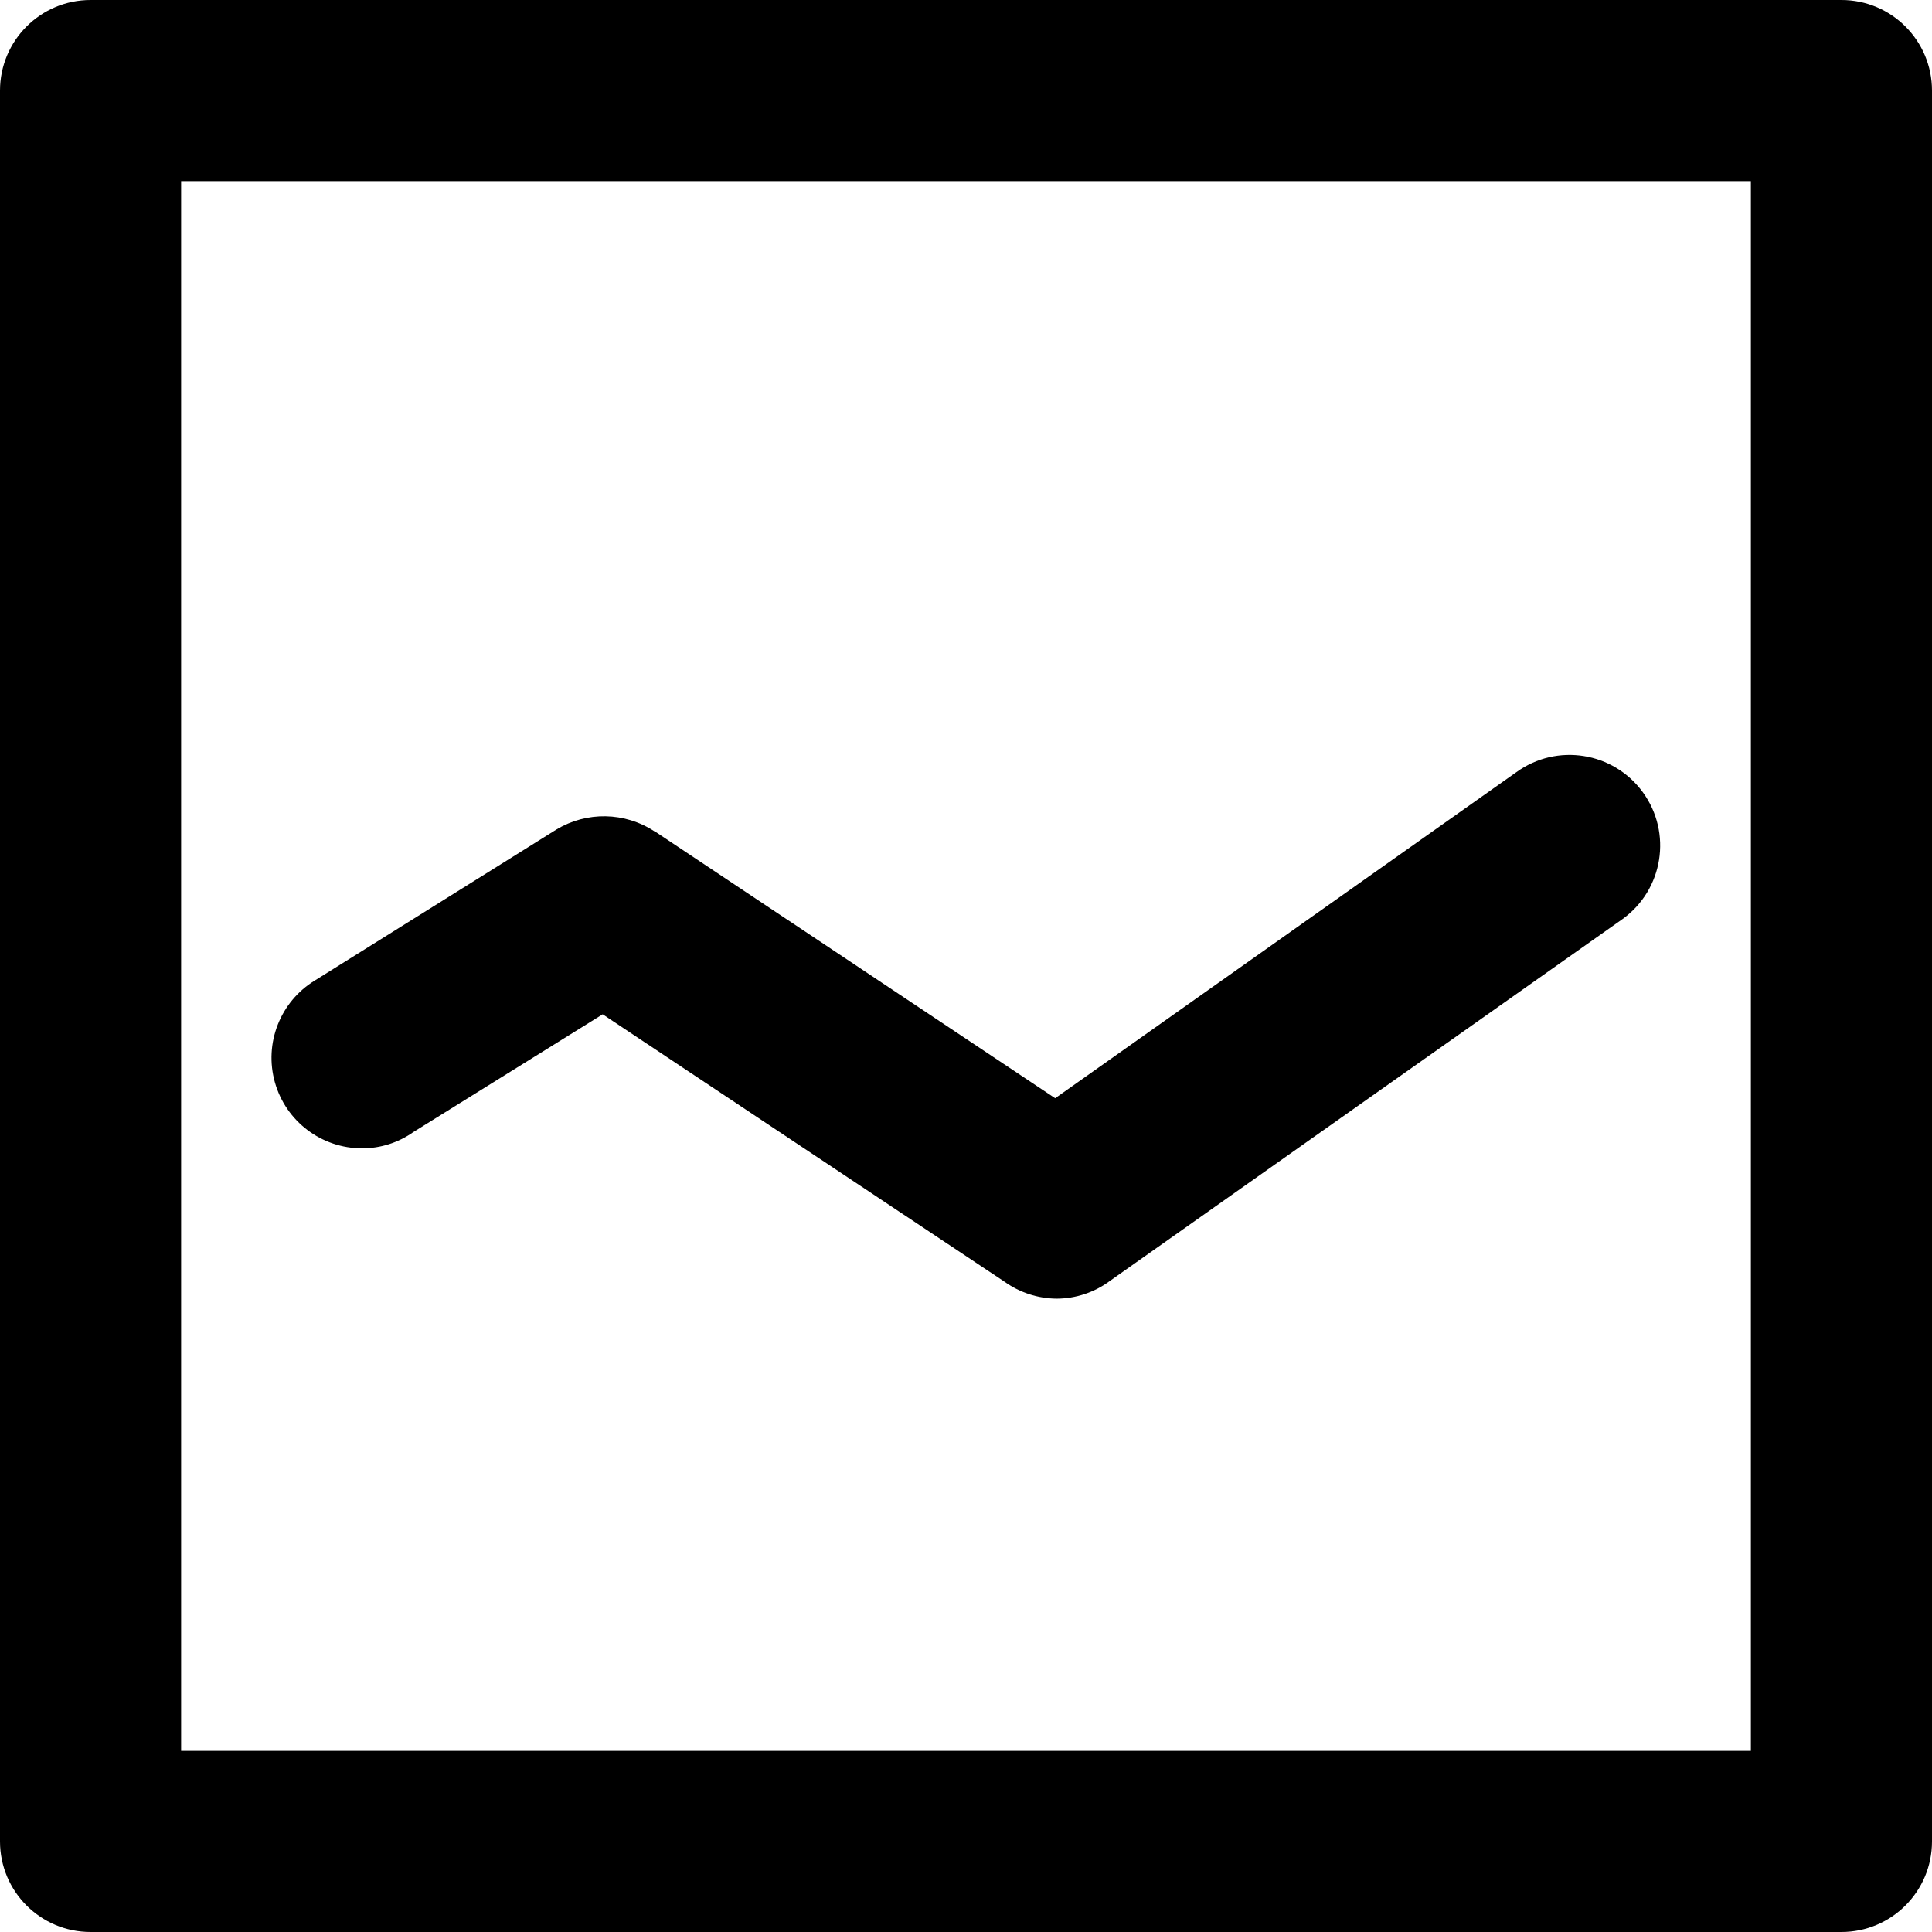
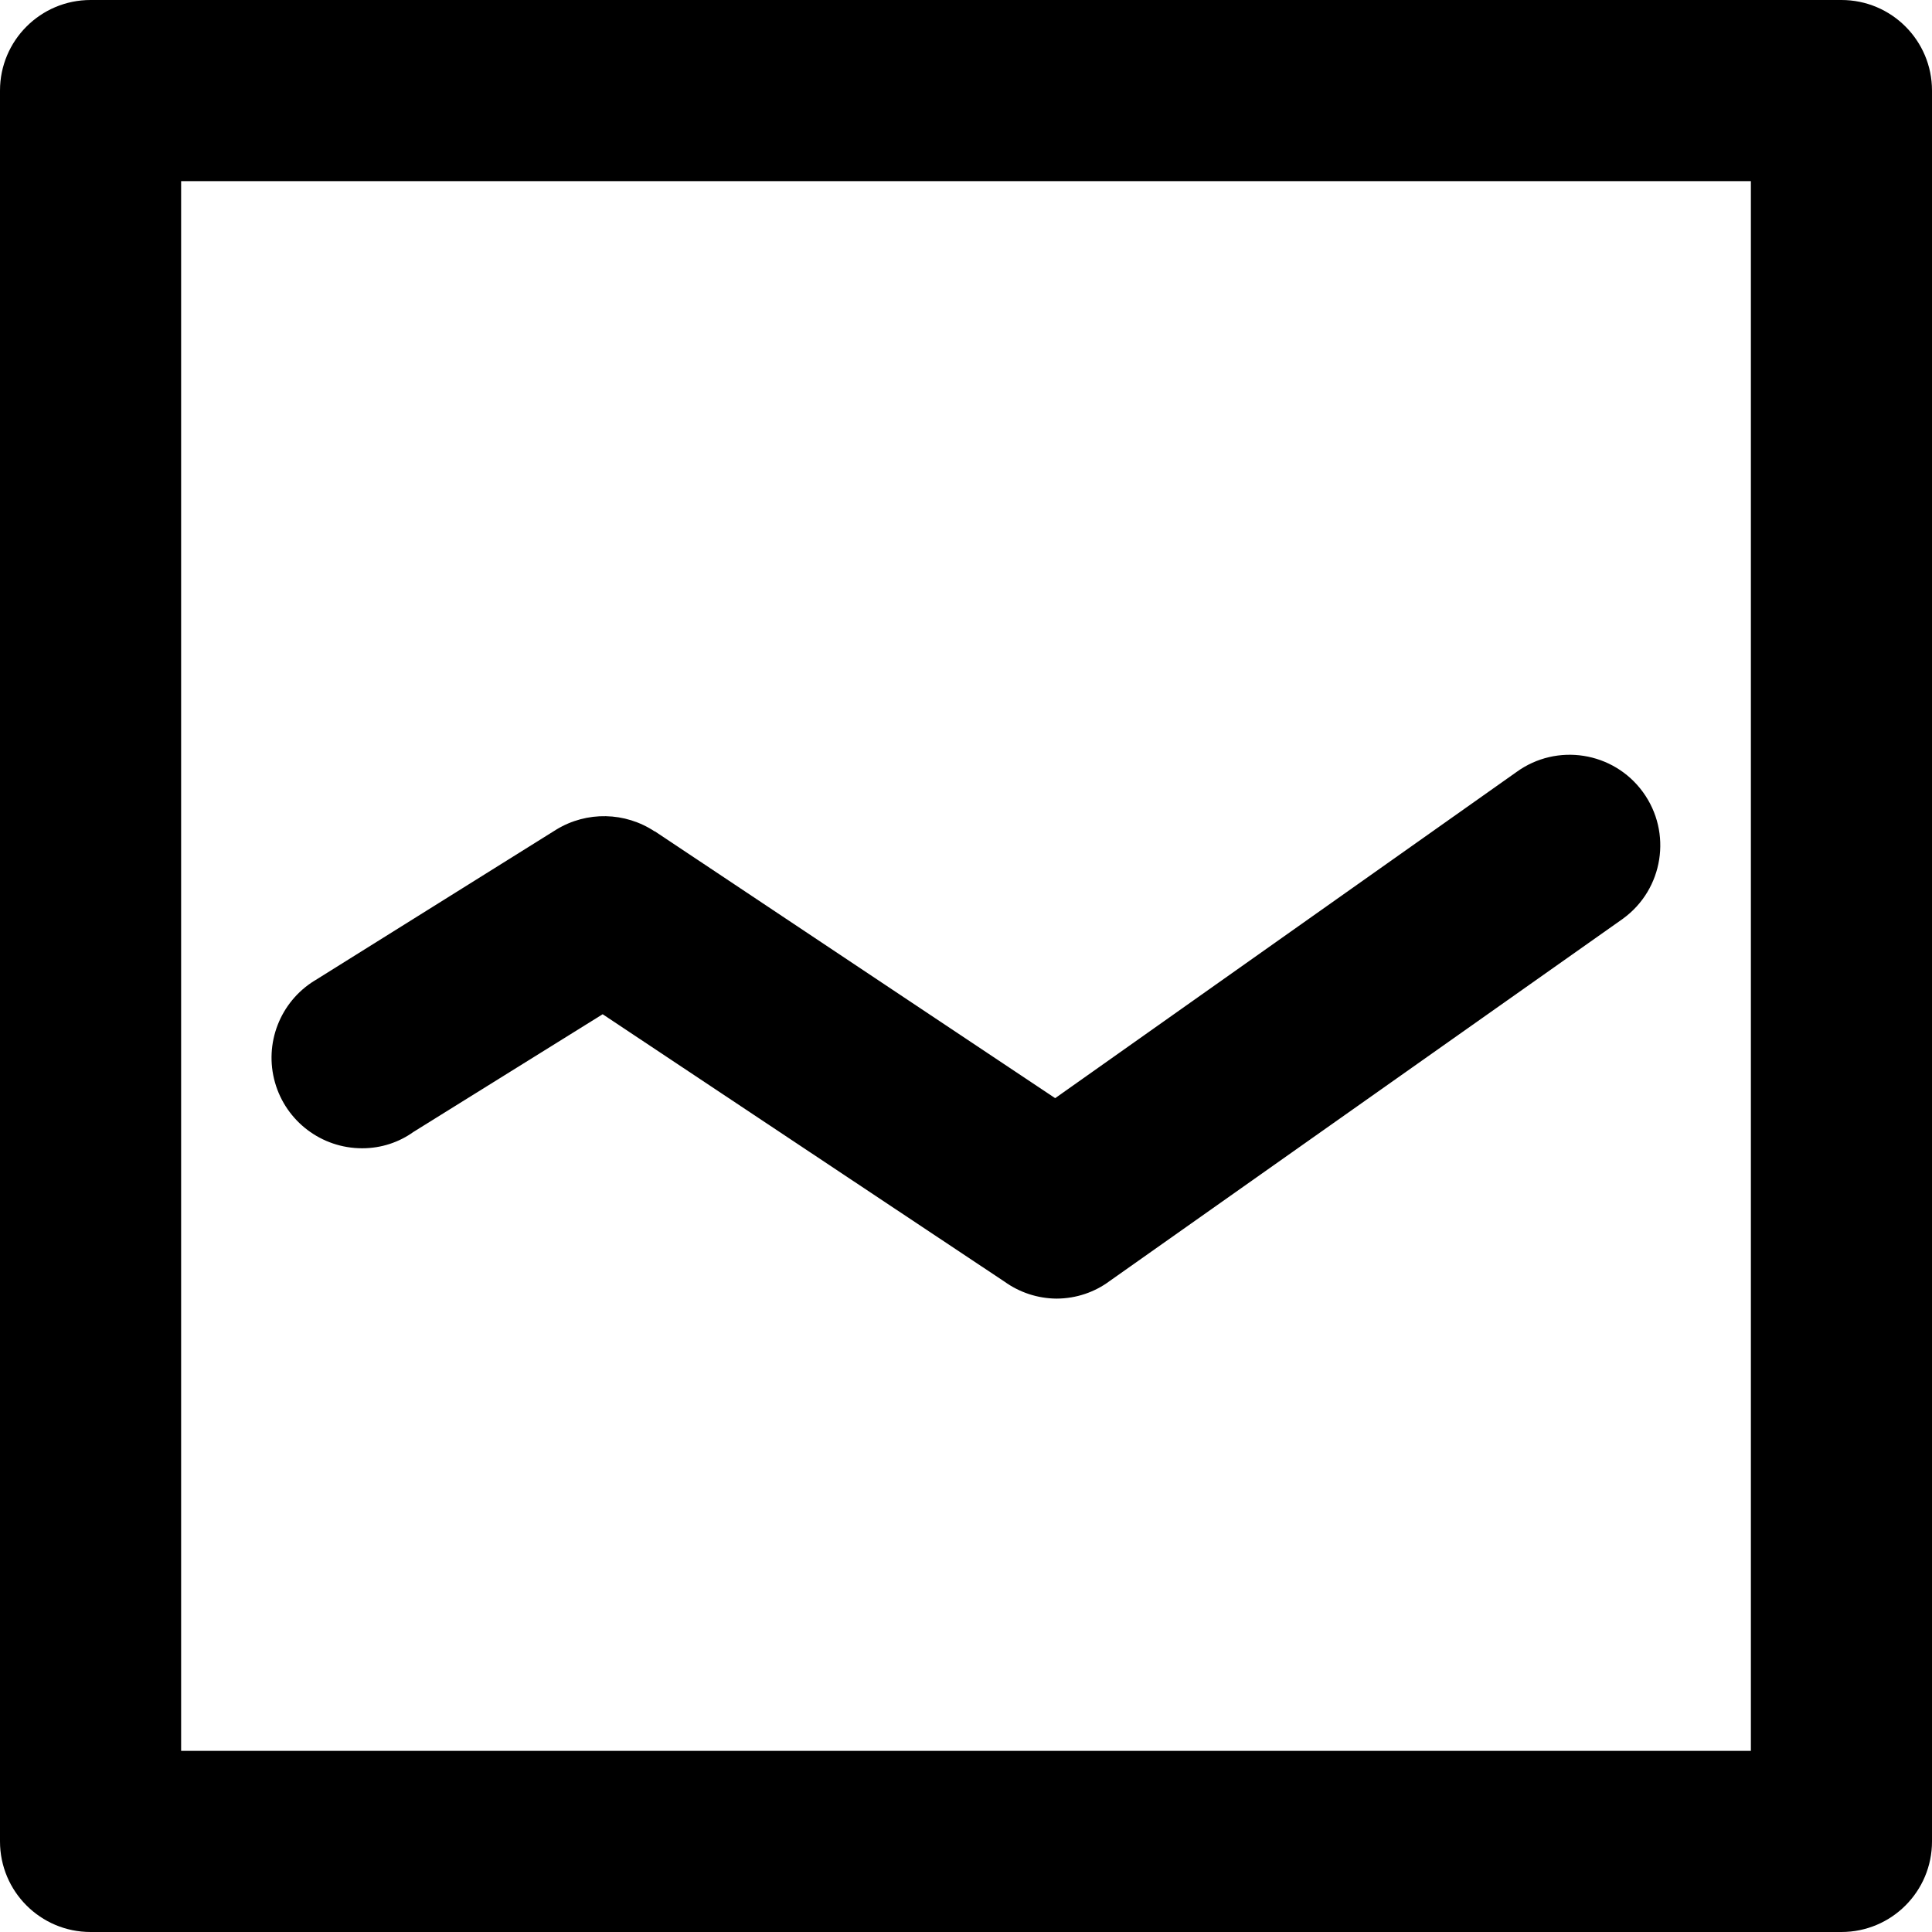
- <svg xmlns="http://www.w3.org/2000/svg" viewBox="0 0 32 32">
-   <path id="LINE_GRAPH" data-name="LINE GRAPH" class="cls-1" d="M821.5 1258h-29a1.5 1.5 0 01-1.5-1.5v-29a1.5 1.5 0 011.5-1.5h29a1.5 1.5 0 011.5 1.5v29a1.5 1.5 0 01-1.5 1.5zm-1.5-29h-26v26h26v-26zm-23.785 13.24l4-2.5a1.524 1.524 0 011.625.03h.006l6.631 4.42 7.638-5.4a1.5 1.5 0 111.763 2.43l-8.5 6a1.486 1.486 0 01-.878.29 1.505 1.505 0 01-.861-.28l-6.657-4.43-3.135 1.95a1.465 1.465 0 01-.847.27 1.5 1.5 0 01-.785-2.78z" transform="translate(-791 -1226)" />
+ <svg xmlns="http://www.w3.org/2000/svg" width="32" height="32">
+   <path d="M30.5 32h-29A1.5 1.5 0 010 30.5v-29A1.5 1.5 0 011.5 0h29A1.5 1.5 0 0132 1.5v29a1.5 1.5 0 01-1.5 1.5zM29 3H3v26h26V3zM5.215 16.24l4-2.5a1.518 1.518 0 011.631.033l-.006-.004h.006l6.631 4.42 7.638-5.4a1.501 1.501 0 011.767 2.427l-.004.003-8.5 6c-.242.18-.547.289-.878.29a1.494 1.494 0 01-.865-.283l.004.003-6.657-4.43-3.135 1.95c-.236.169-.529.27-.847.27h-.003a1.5 1.5 0 01-.788-2.776l.006-.004z" />
</svg>
